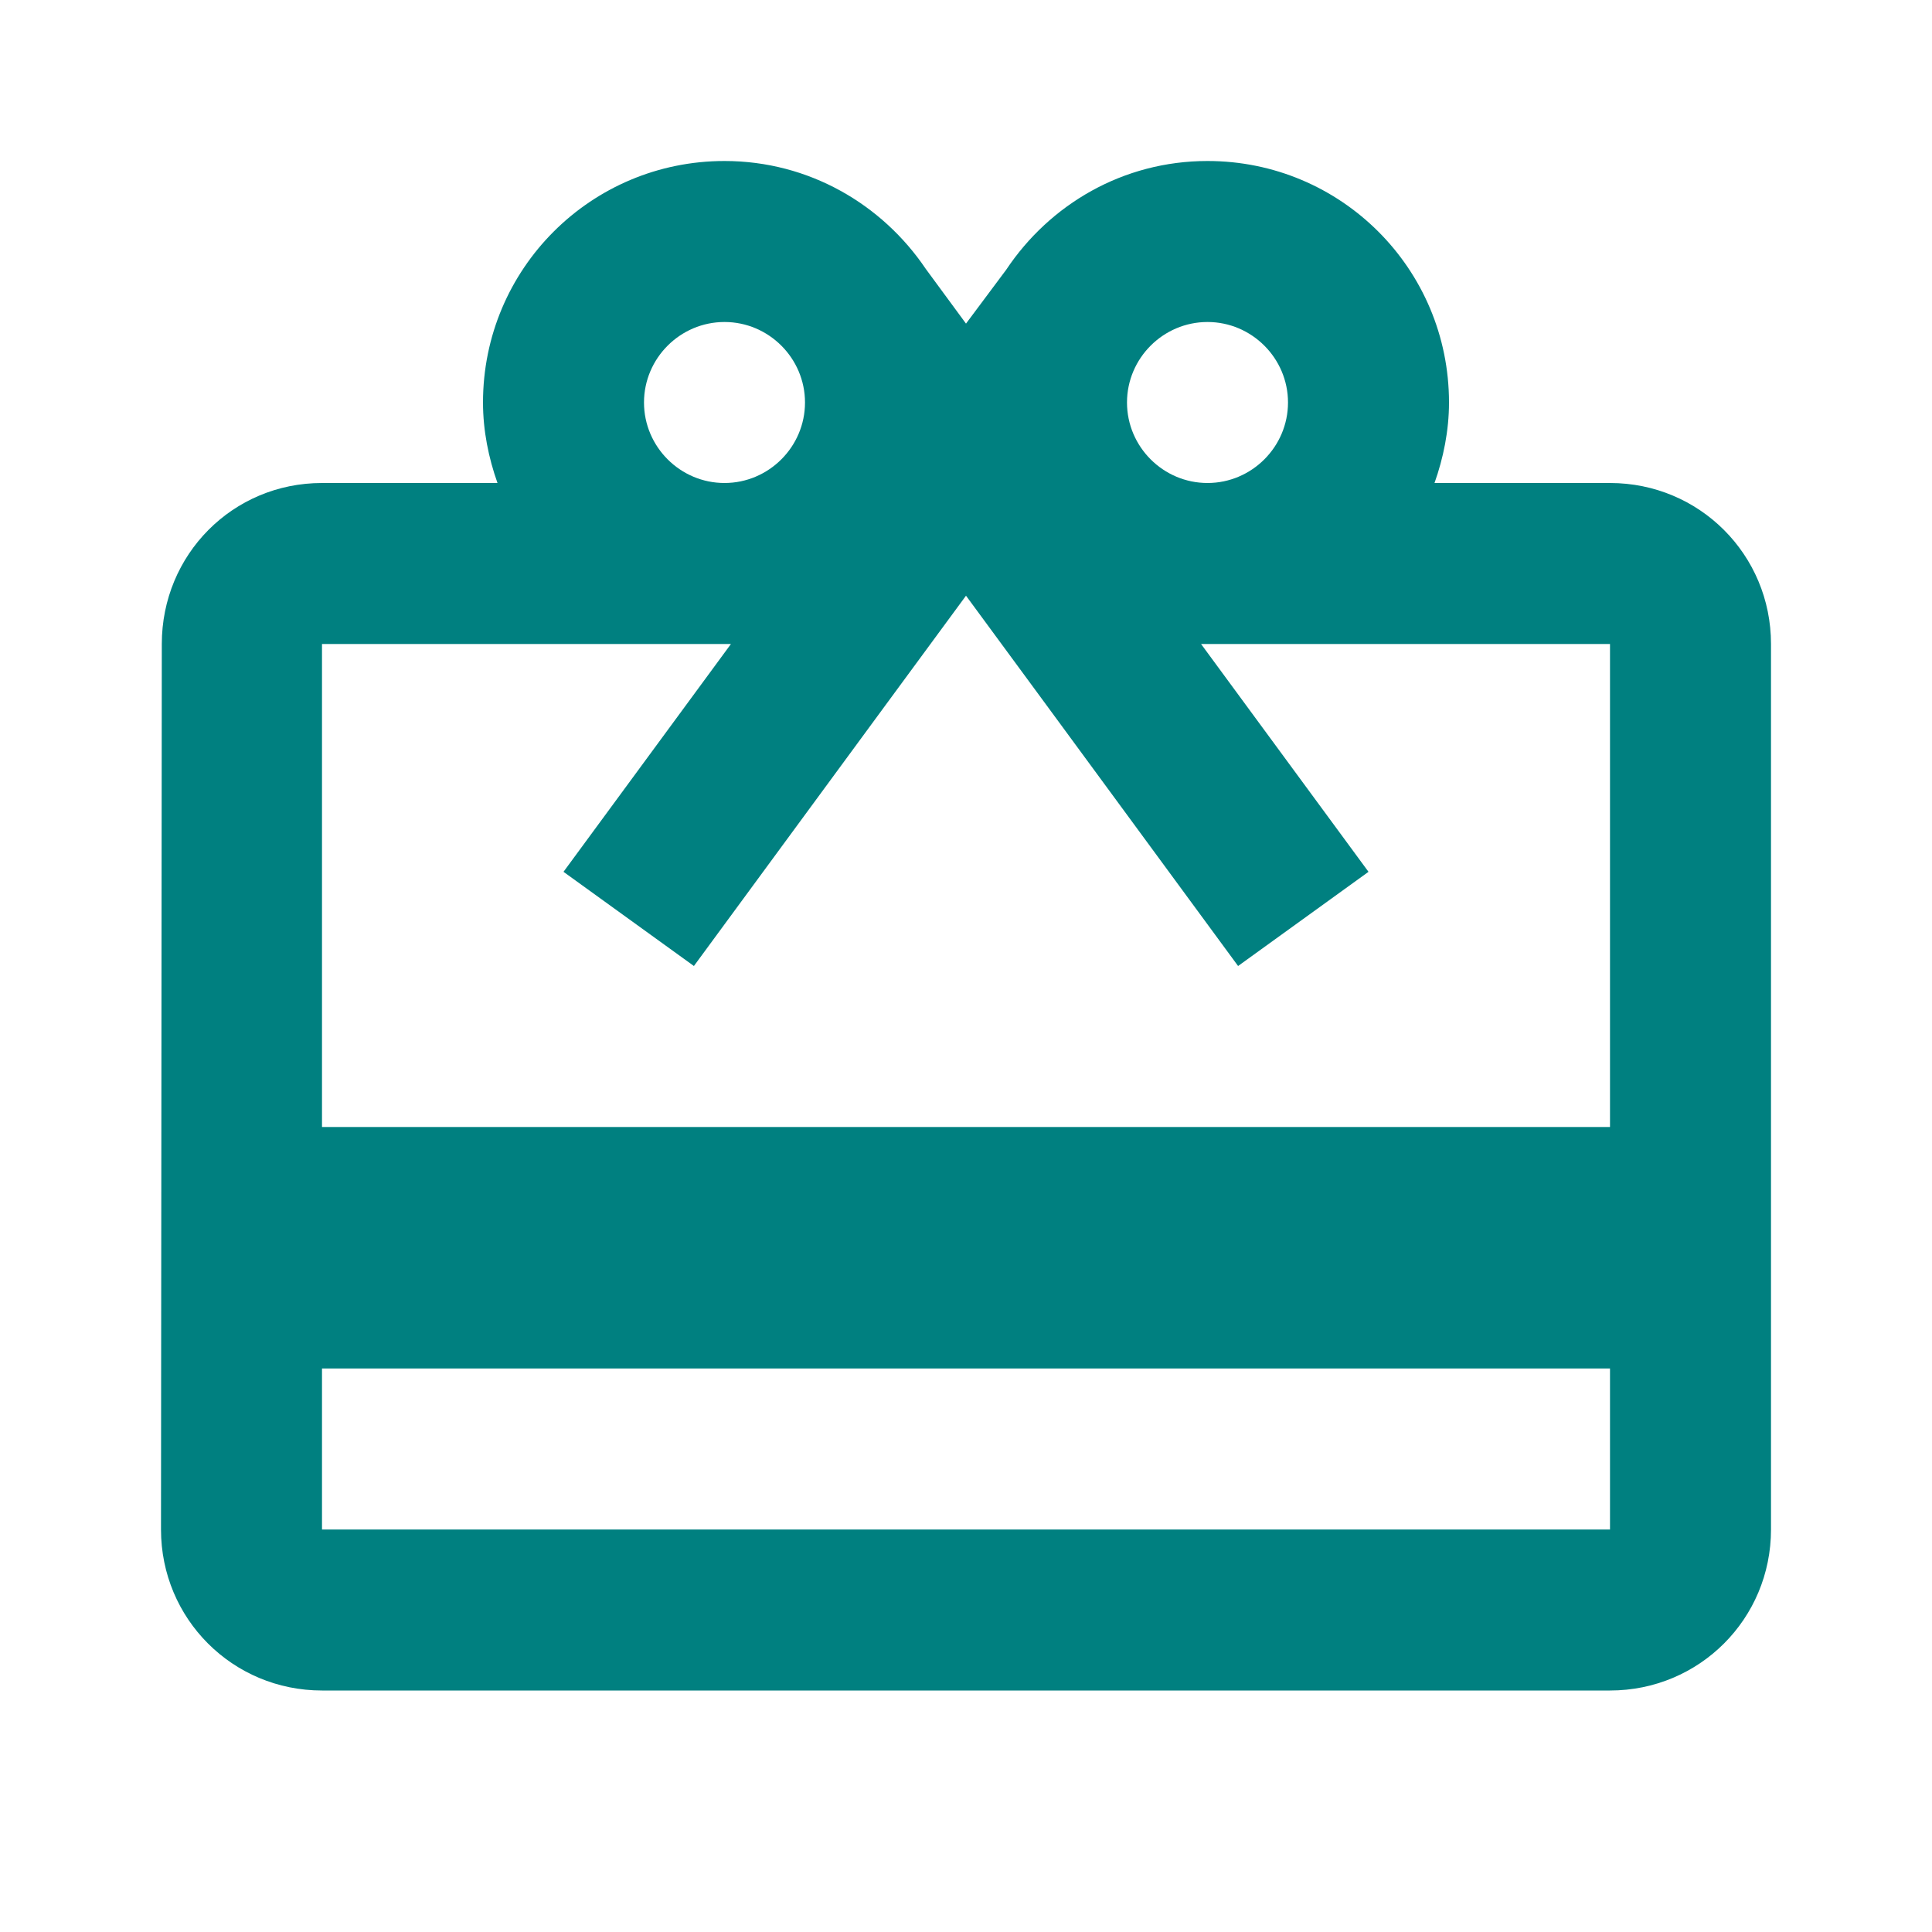
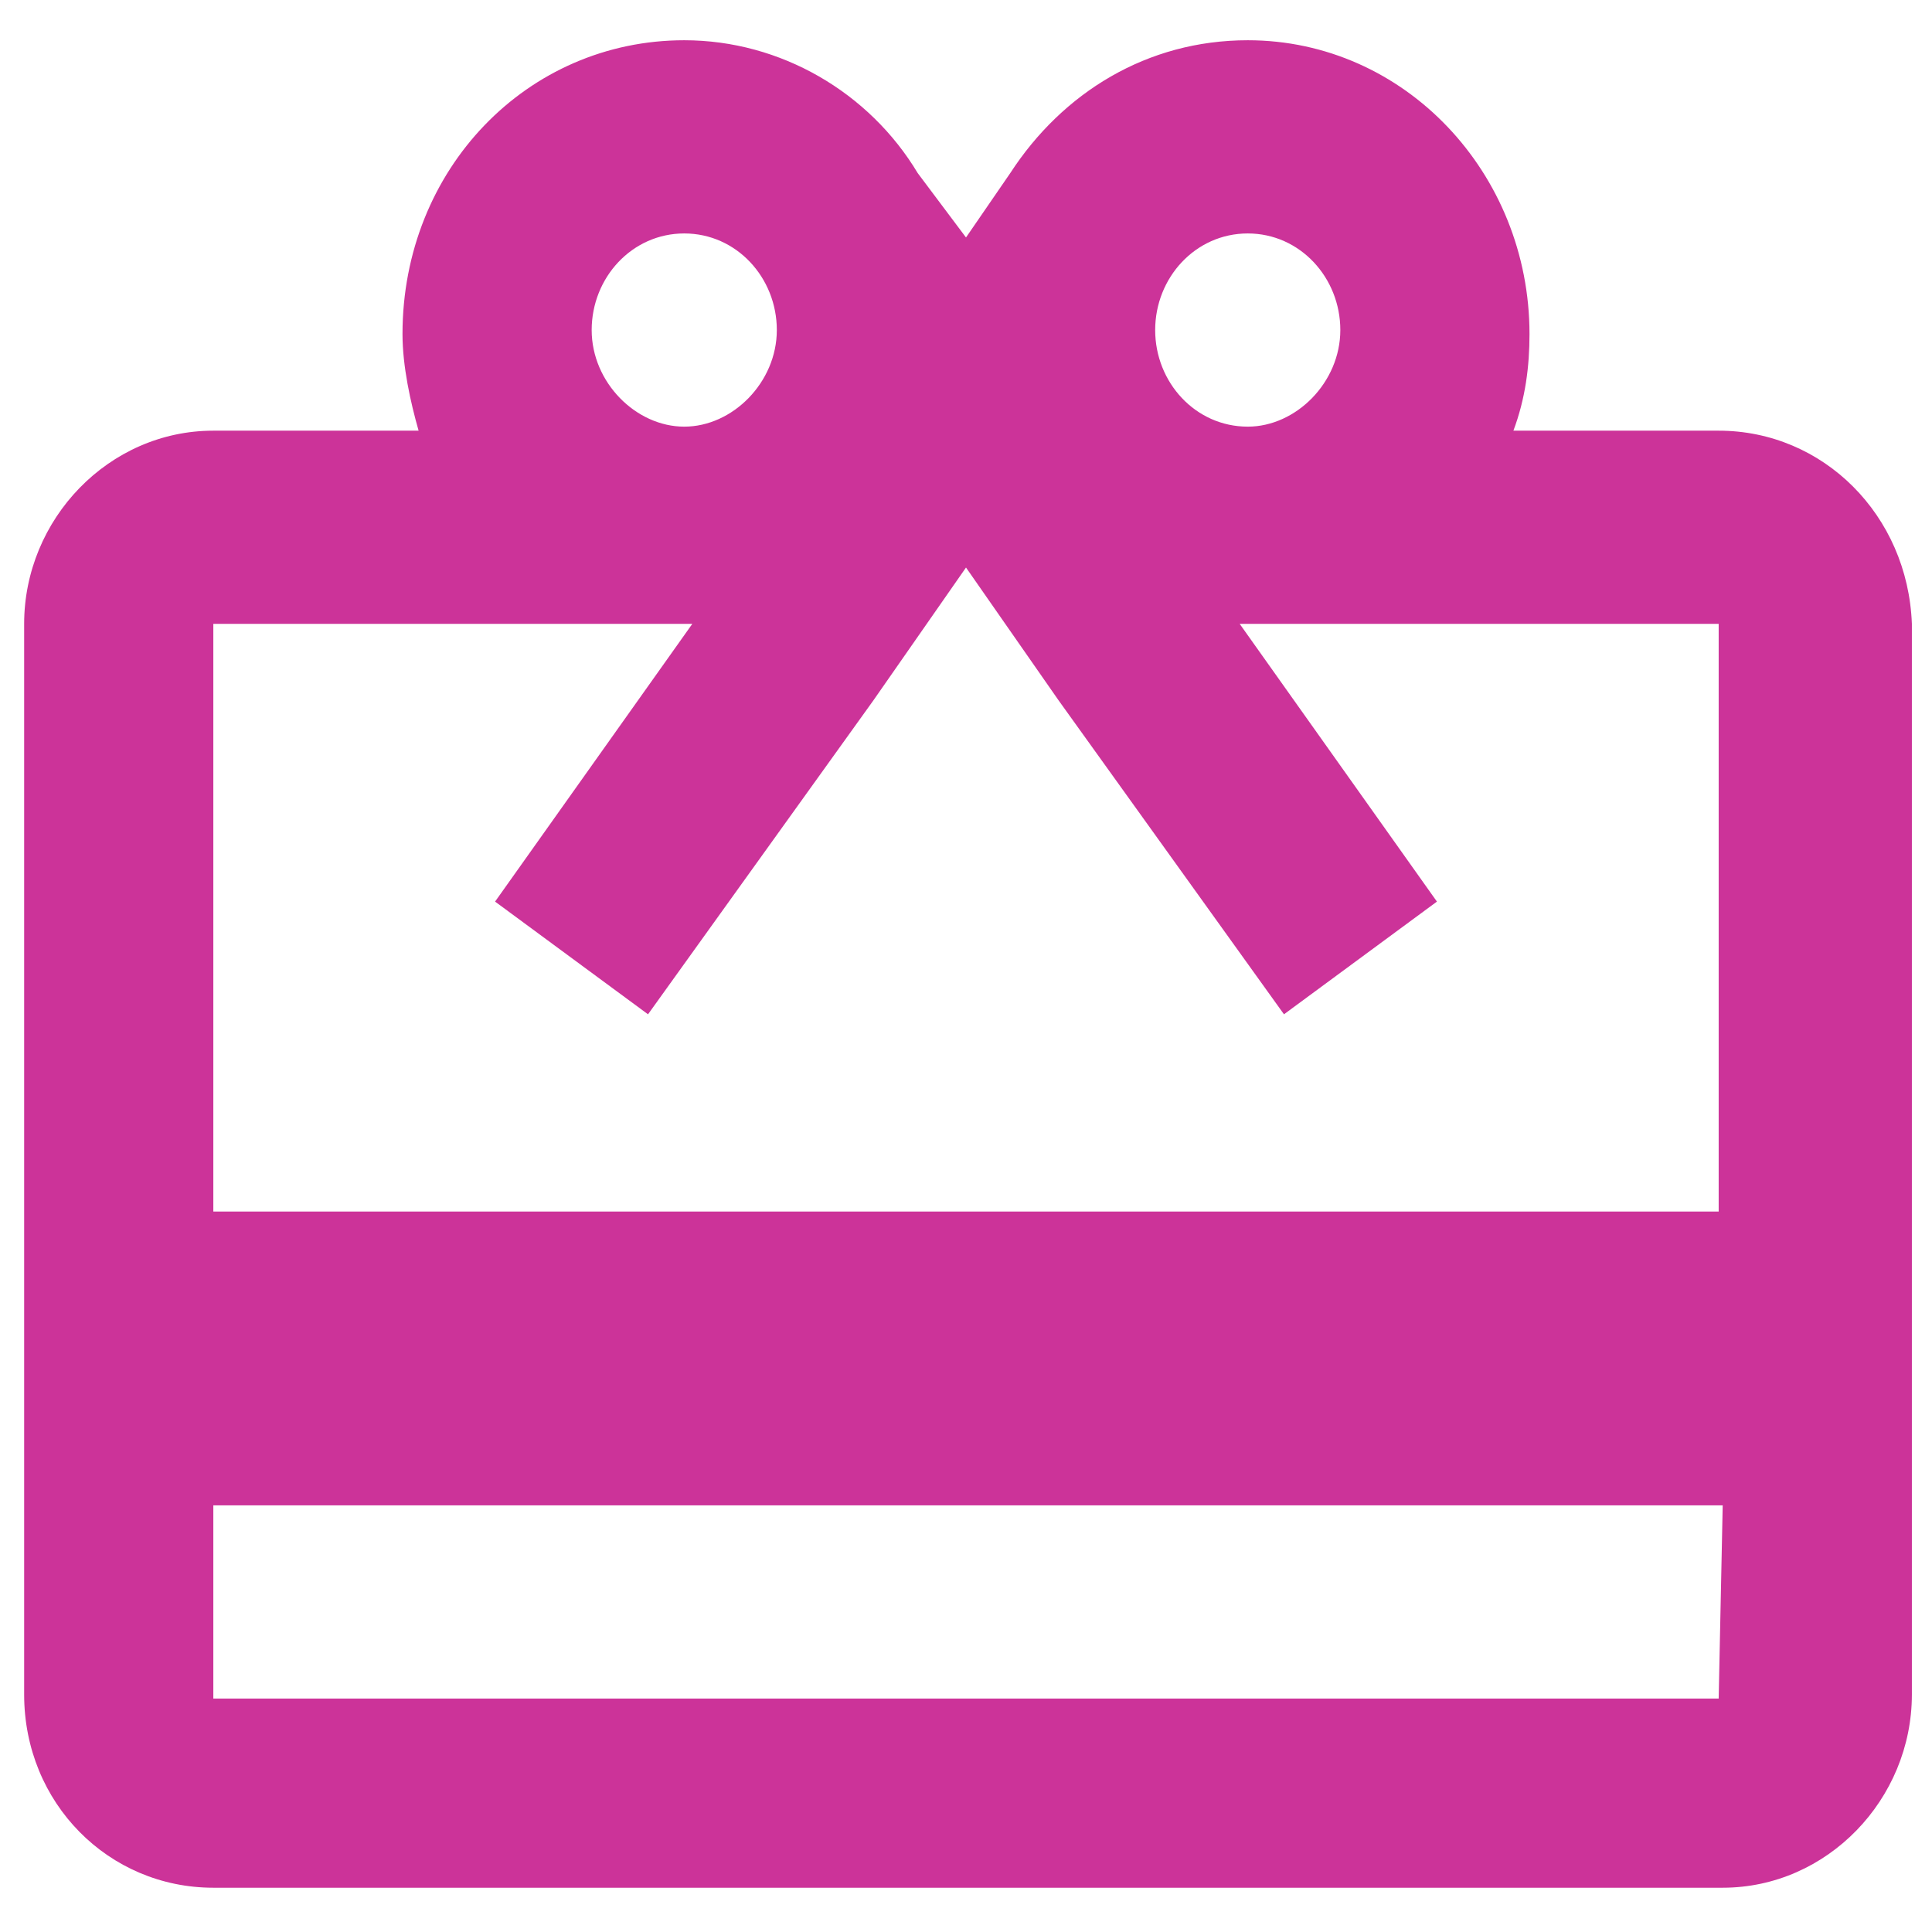
- <svg xmlns="http://www.w3.org/2000/svg" fill="#000000" height="48" viewBox="0 0 24 24" width="48" id="svg2" version="1.1">
-   <defs id="defs10" />
-   <path d="M20 6h-2.18c.11-.31.18-.65.18-1 0-1.66-1.34-3-3-3-1.05 0-1.96.54-2.5 1.35l-.5.67-.5-.68C10.96 2.54 10.05 2 9 2 7.34 2 6 3.34 6 5c0 .35.07.69.18 1H4c-1.11 0-1.99.89-1.99 2L2 19c0 1.11.89 2 2 2h16c1.11 0 2-.89 2-2V8c0-1.11-.89-2-2-2zm-5-2c.55 0 1 .45 1 1s-.45 1-1 1-1-.45-1-1 .45-1 1-1zM9 4c.55 0 1 .45 1 1s-.45 1-1 1-1-.45-1-1 .45-1 1-1zm11 15H4v-2h16v2zm0-5H4V8h5.08L7 10.83 8.62 12 11 8.76l1-1.36 1 1.36L15.38 12 17 10.83 14.92 8H20v6z" id="path4" style="fill:#008080" />
-   <path d="M0 0h24v24H0z" fill="none" id="path6" />
+ <svg xmlns="http://www.w3.org/2000/svg" version="1.1" id="svg2" x="0px" y="0px" viewBox="0 0 48 48" style="enable-background:new 0 0 48 48;" xml:space="preserve">
+   <style type="text/css">
+ 	.st0{fill:#CC3399;}
+ 	.st1{fill:none;}
+ </style>
+   <path id="path4" class="st0" d="M42.7,10.7h-5.1C37.9,9.9,38,9.1,38,8.3c0-4-3.1-7.3-7-7.3c-2.5,0-4.6,1.3-5.9,3.3L24,5.9l-1.2-1.6  C21.6,2.3,19.4,1,17,1c-3.9,0-7,3.2-7,7.3c0,0.8,0.2,1.7,0.4,2.4H5.3c-2.6,0-4.7,2.2-4.7,4.8v26.6c0,2.7,2.1,4.8,4.7,4.8h37.5  c2.6,0,4.7-2.2,4.7-4.8V15.5C47.4,12.8,45.3,10.7,42.7,10.7z M31,5.8c1.3,0,2.3,1.1,2.3,2.4s-1.1,2.4-2.3,2.4  c-1.3,0-2.3-1.1-2.3-2.4S29.7,5.8,31,5.8z M17,5.8c1.3,0,2.3,1.1,2.3,2.4s-1.1,2.4-2.3,2.4s-2.3-1.1-2.3-2.4S15.7,5.8,17,5.8z   M42.7,42.2H5.3v-4.8h37.5L42.7,42.2L42.7,42.2z M42.7,30.1H5.3V15.5h11.9l-4.9,6.9l3.8,2.8l5.6-7.8l2.3-3.3l2.3,3.3l5.6,7.8  l3.8-2.8l-4.9-6.9h11.9V30.1z" />
+   <path id="path6" class="st1" d="M0,0h48v48H0V0z" />
</svg>
